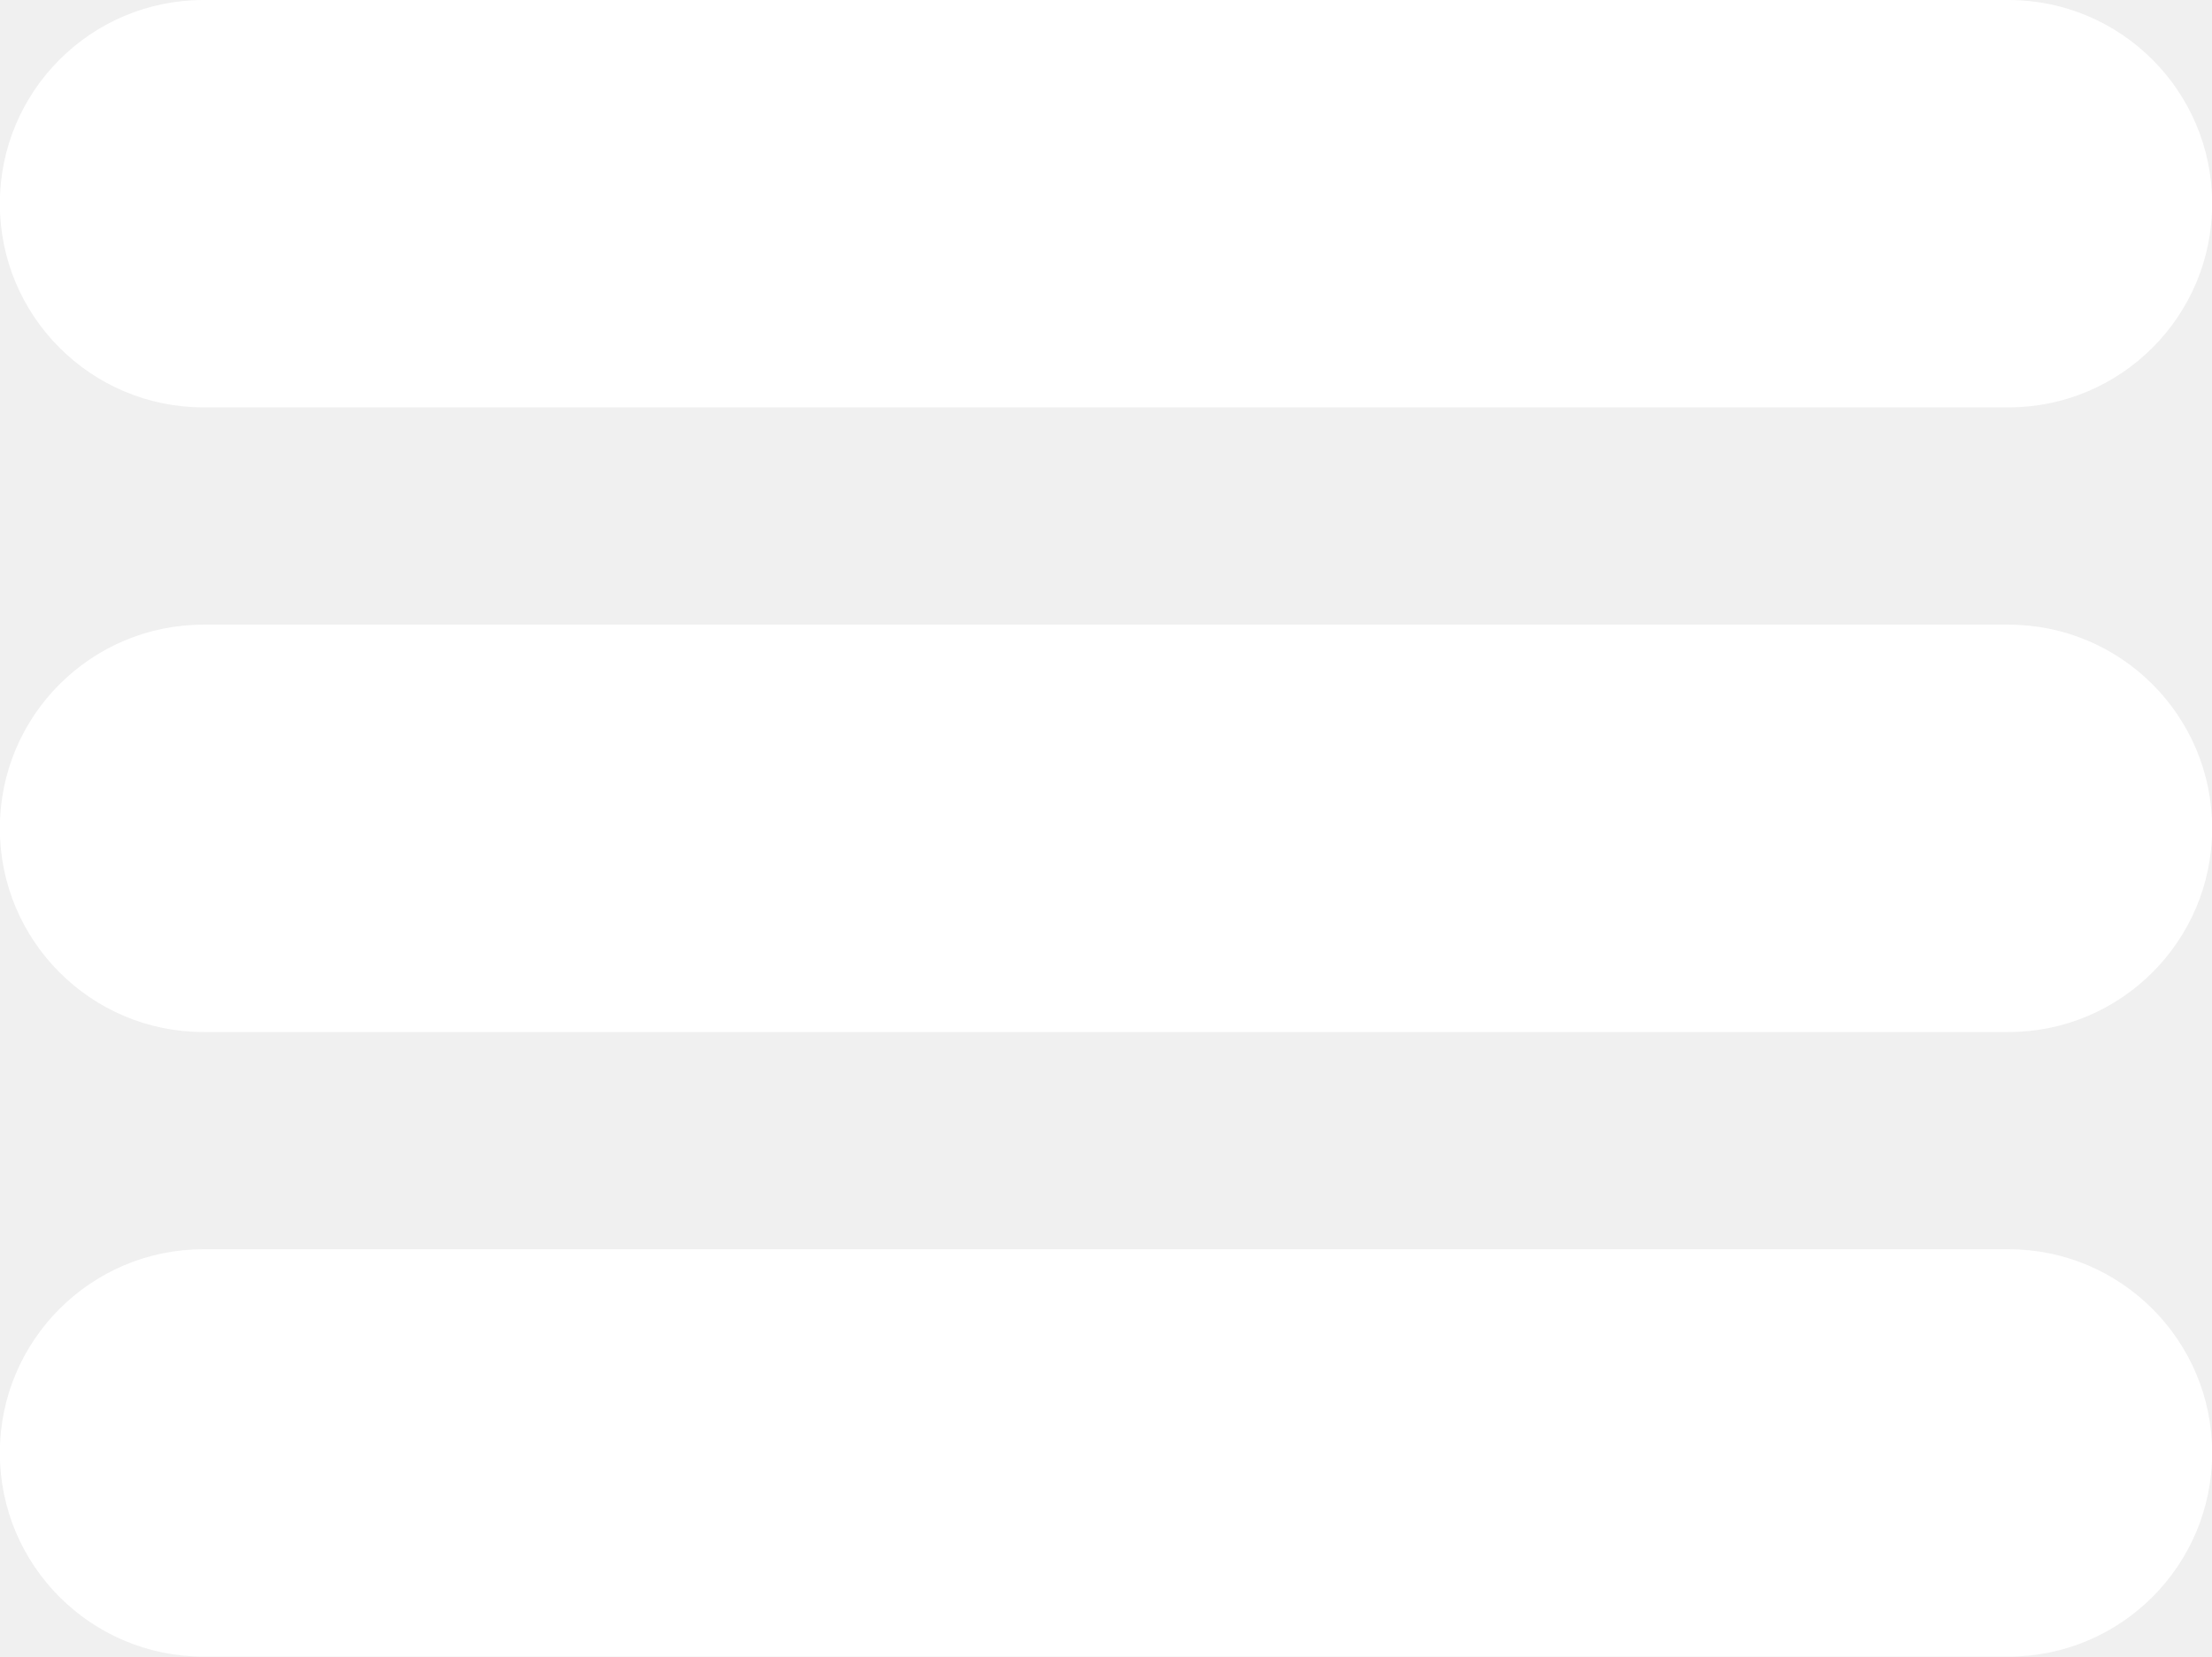
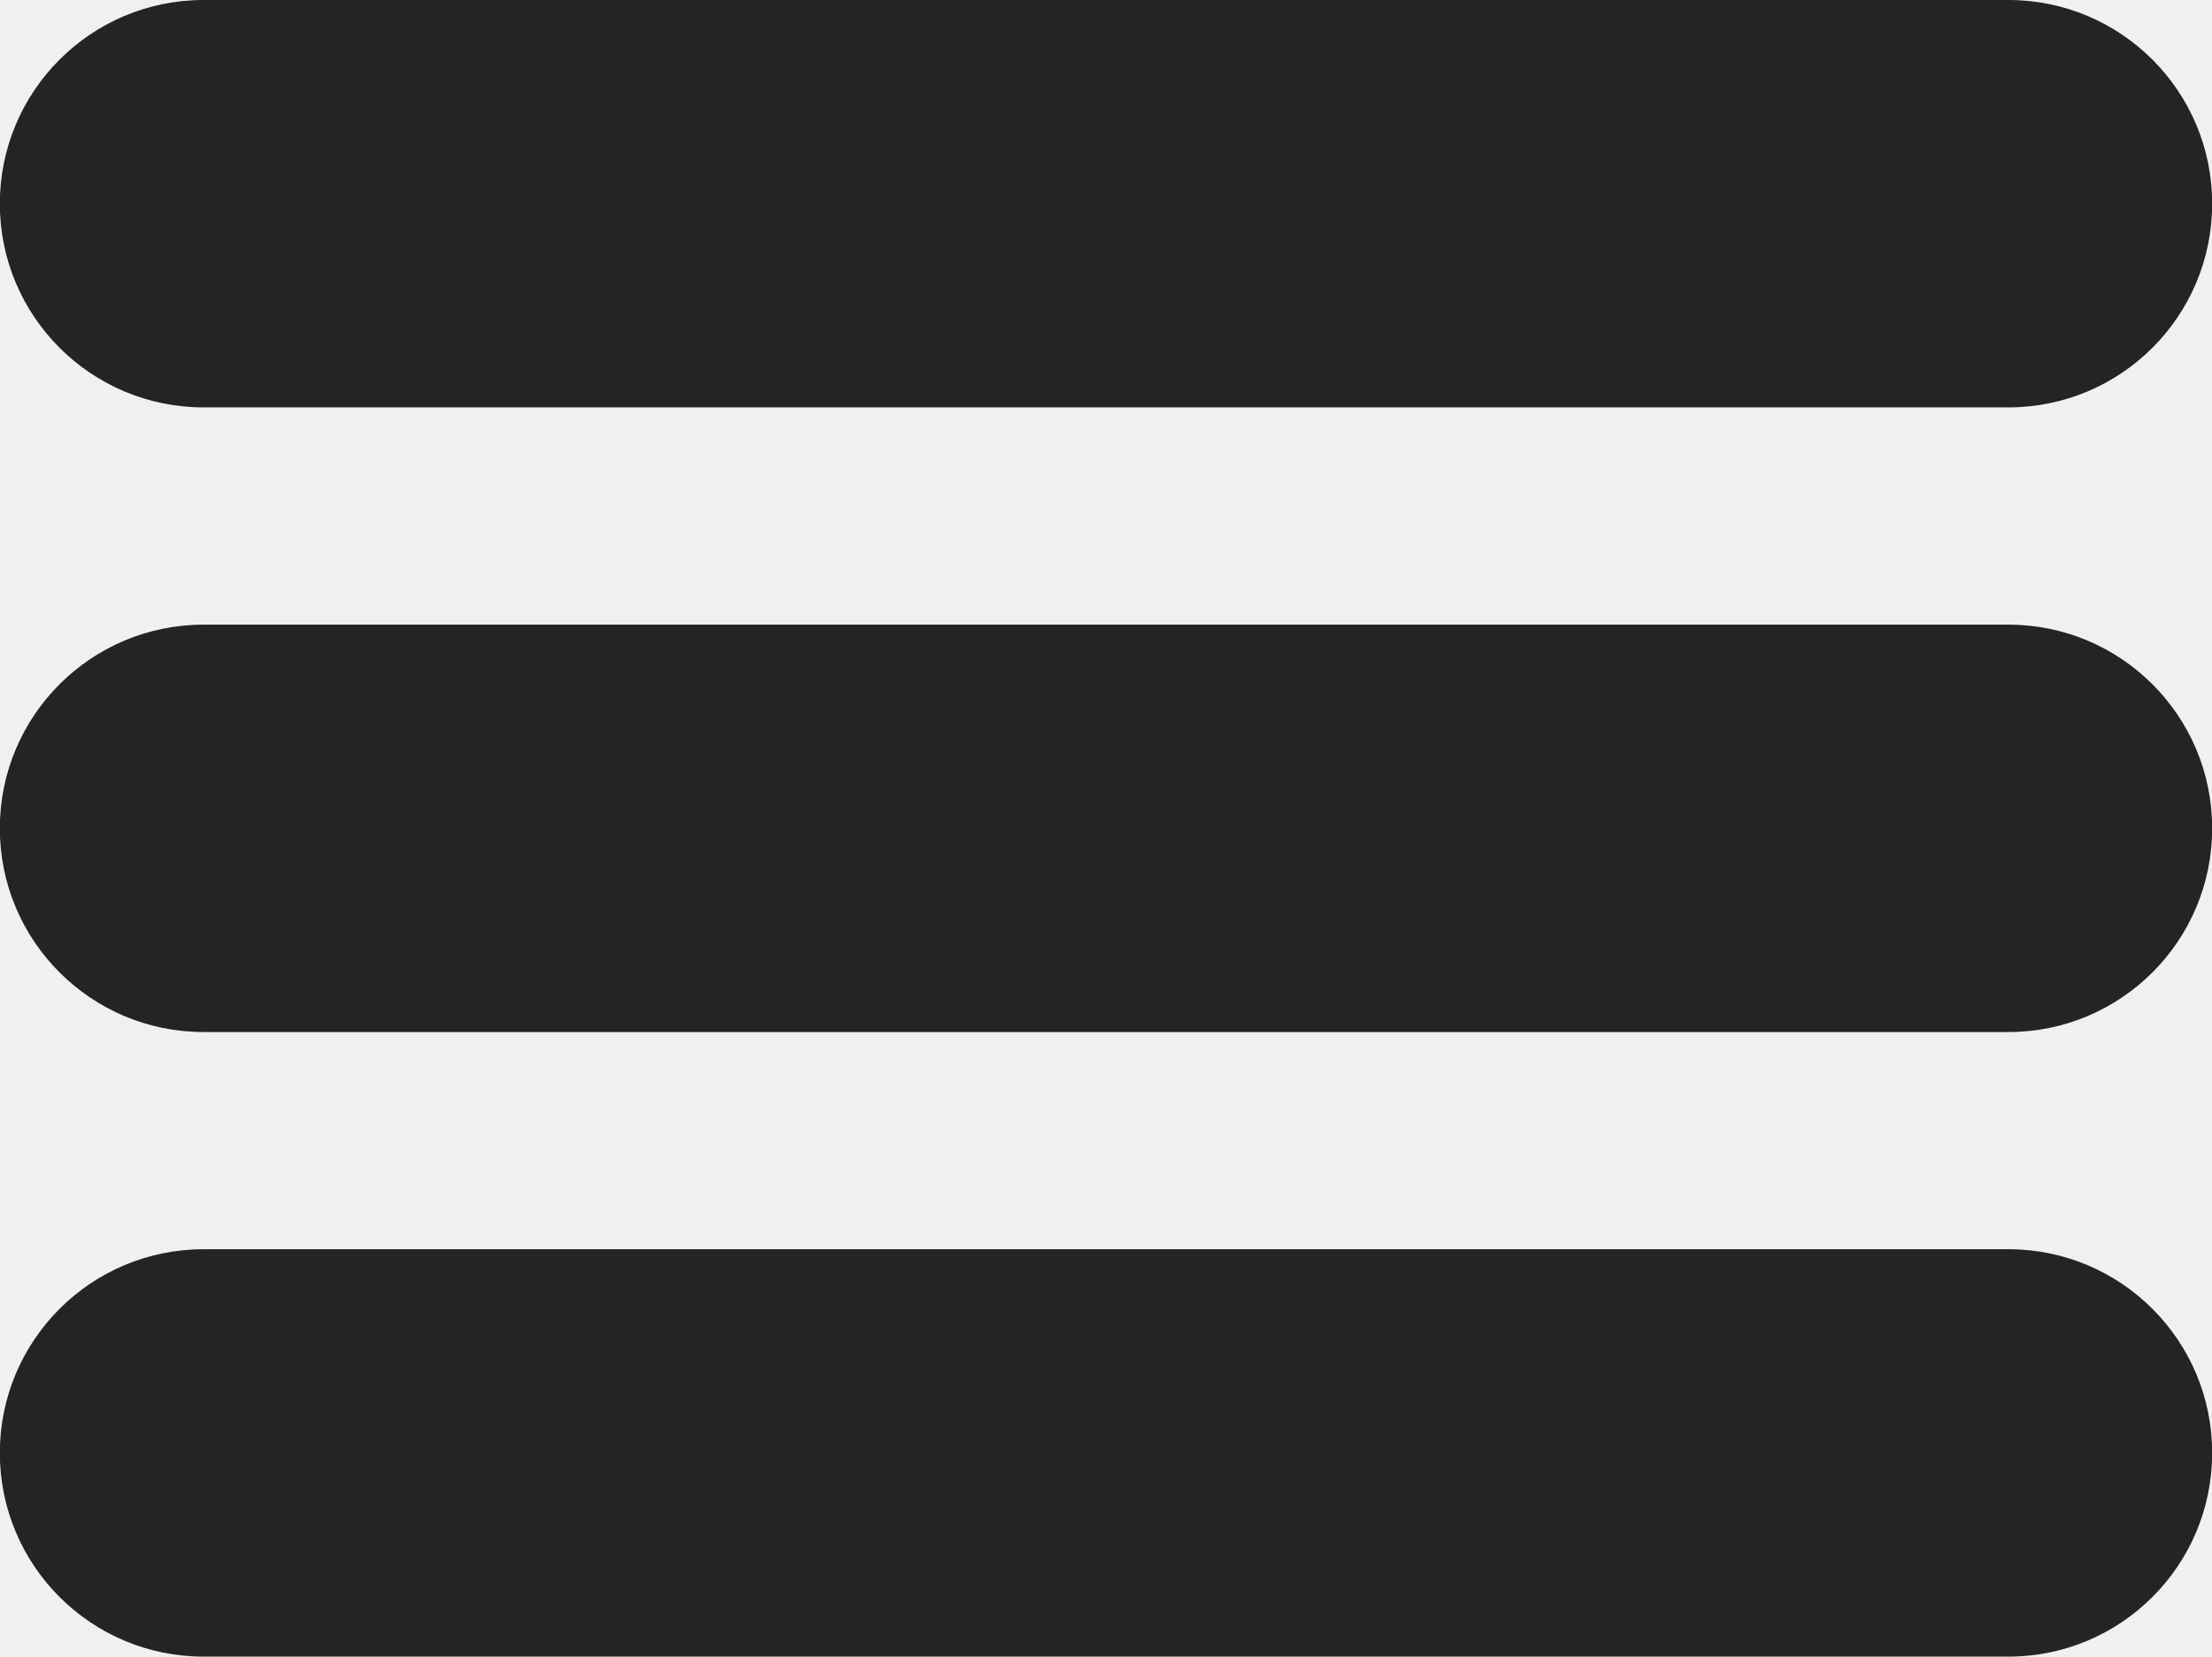
<svg xmlns="http://www.w3.org/2000/svg" width="27.688" height="20.737" viewBox="0 0 27.688 20.737">
  <defs>
-     <style>.a{fill:#fff;}</style>
+     <style>.a{fill:#222426;}</style>
  </defs>
  <g transform="translate(0 0)">
    <path class="a" d="M25.14,64.267H2.548a2.549,2.549,0,0,0,0,5.1H25.14a2.549,2.549,0,0,0,0-5.1Z" transform="translate(0 -64.267)" />
    <path class="a" d="M25.14,208.867H2.548a2.549,2.549,0,0,0,0,5.1H25.14a2.549,2.549,0,0,0,0-5.1Z" transform="translate(0 -201.047)" />
    <path class="a" d="M25.14,353.467H2.548a2.549,2.549,0,0,0,0,5.1H25.14a2.549,2.549,0,0,0,0-5.1Z" transform="translate(0 -337.828)" />
  </g>
</svg>
